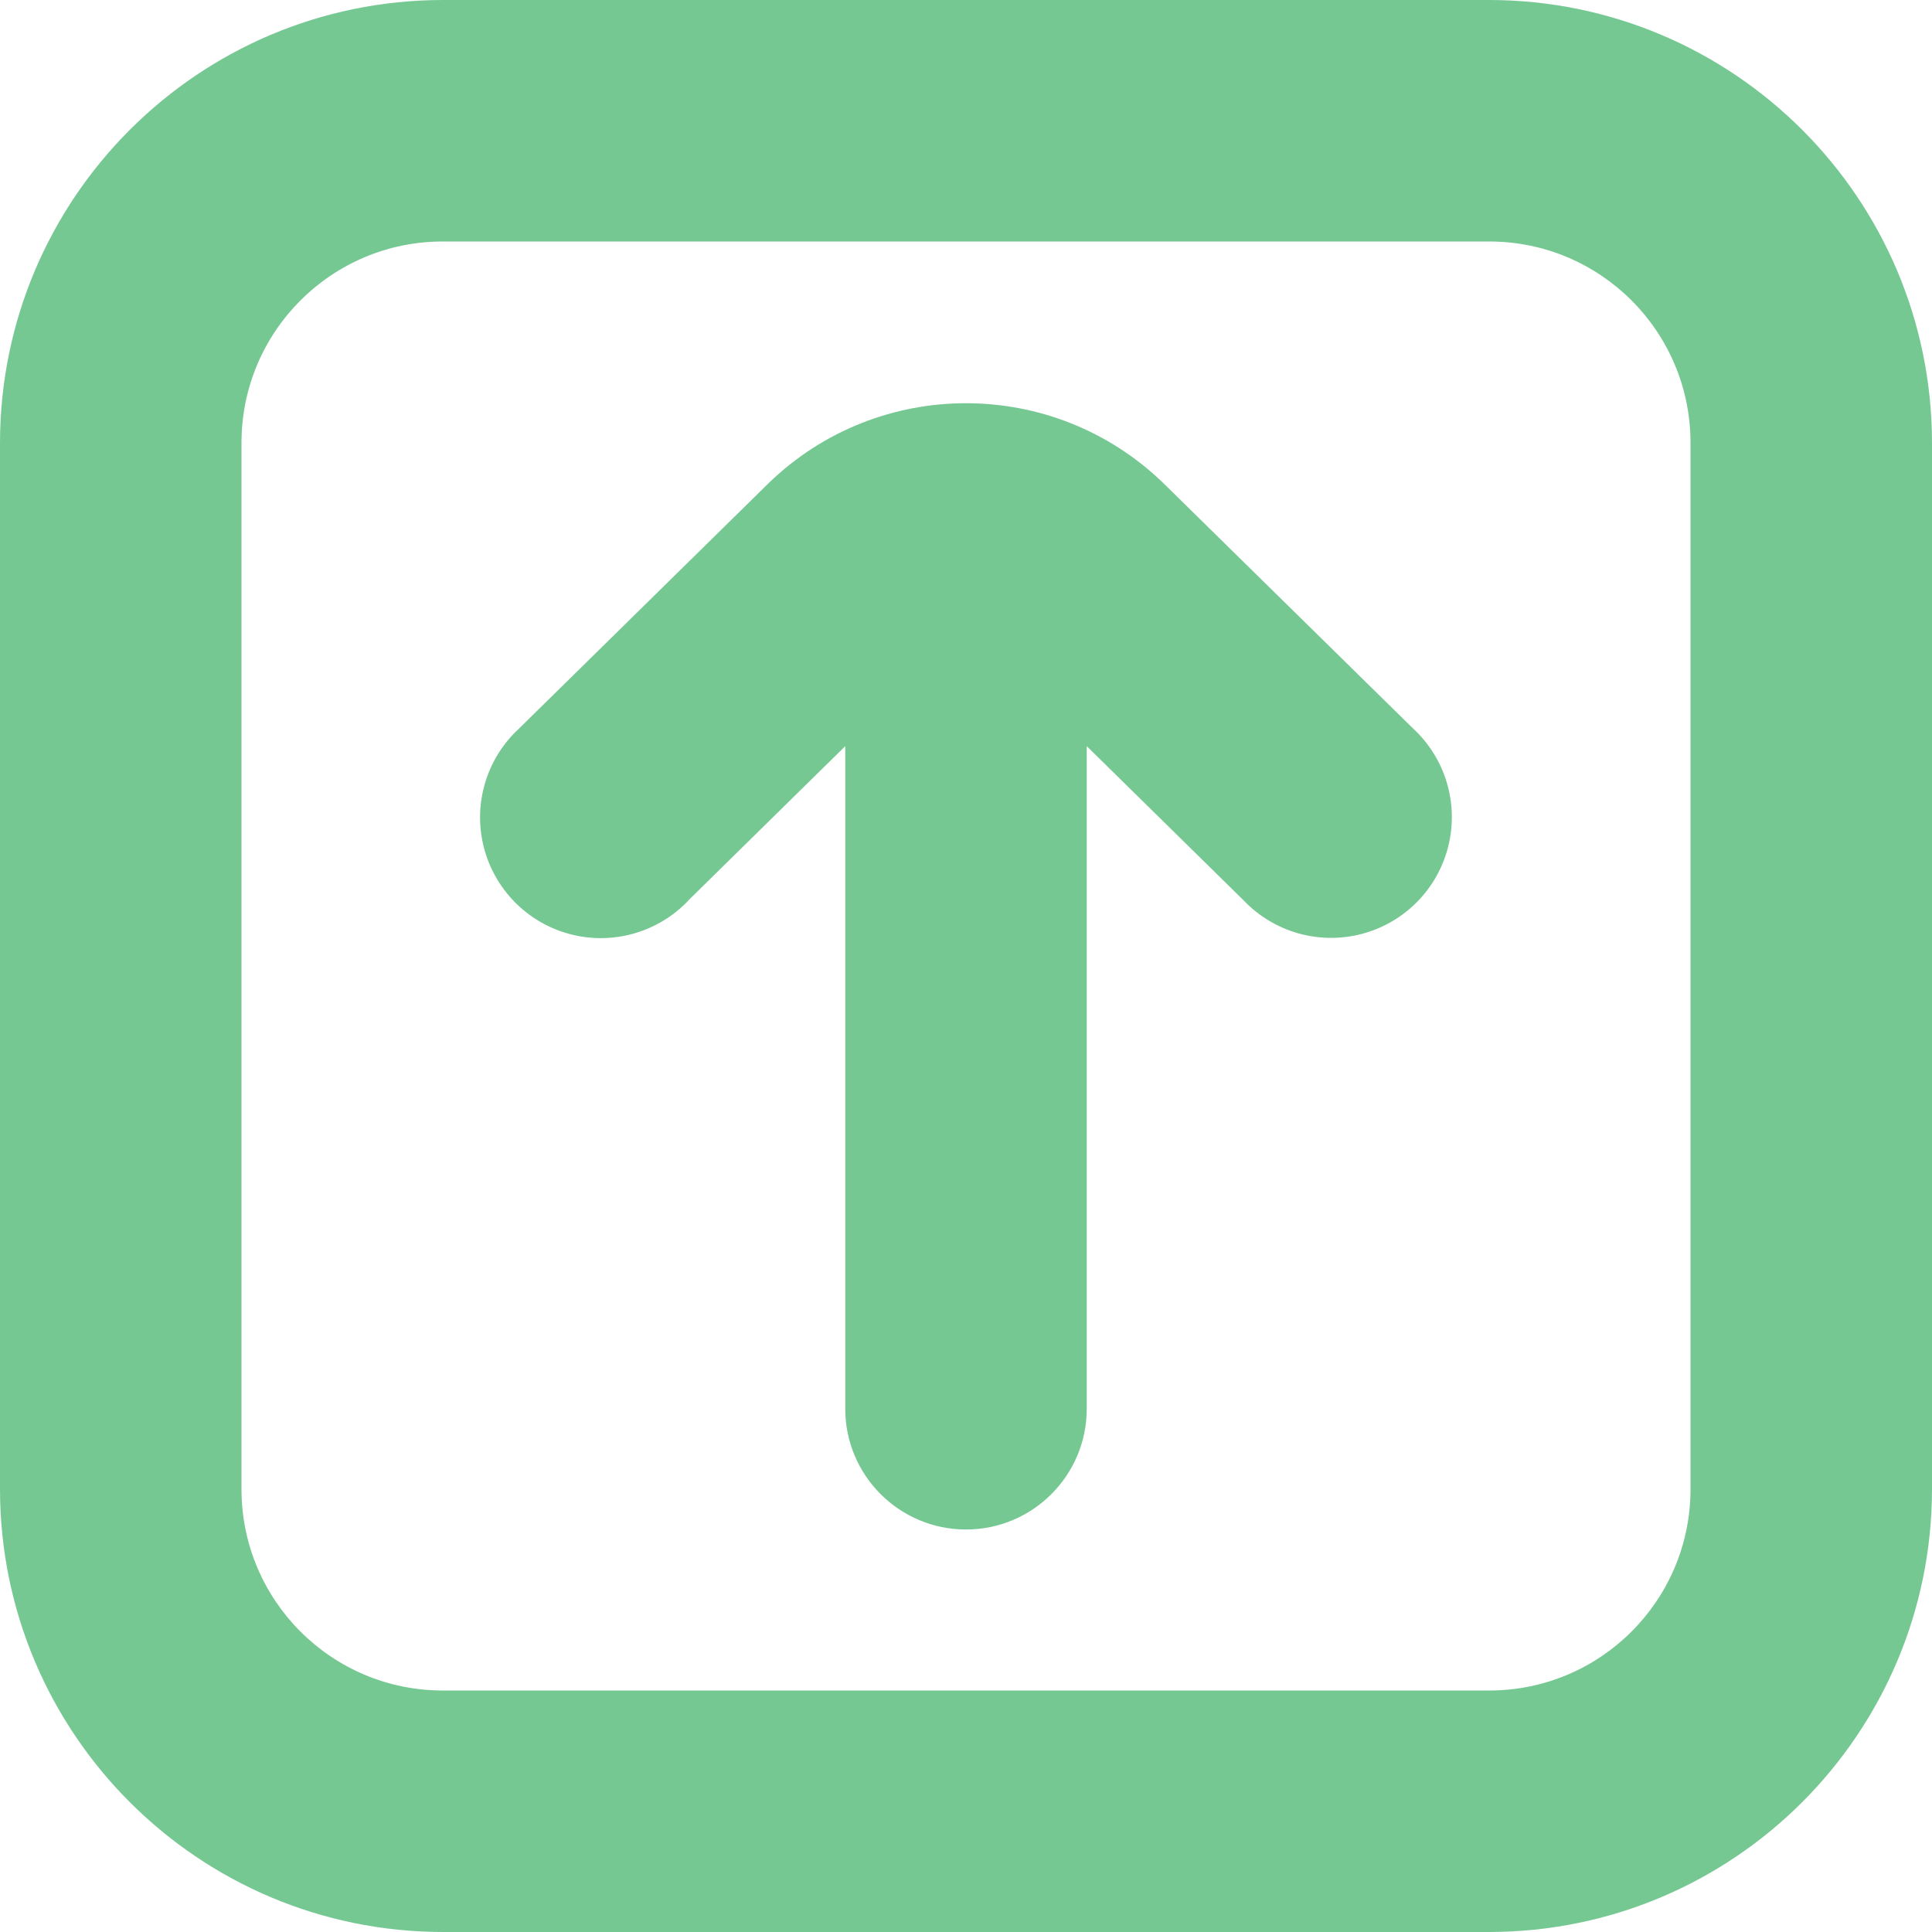
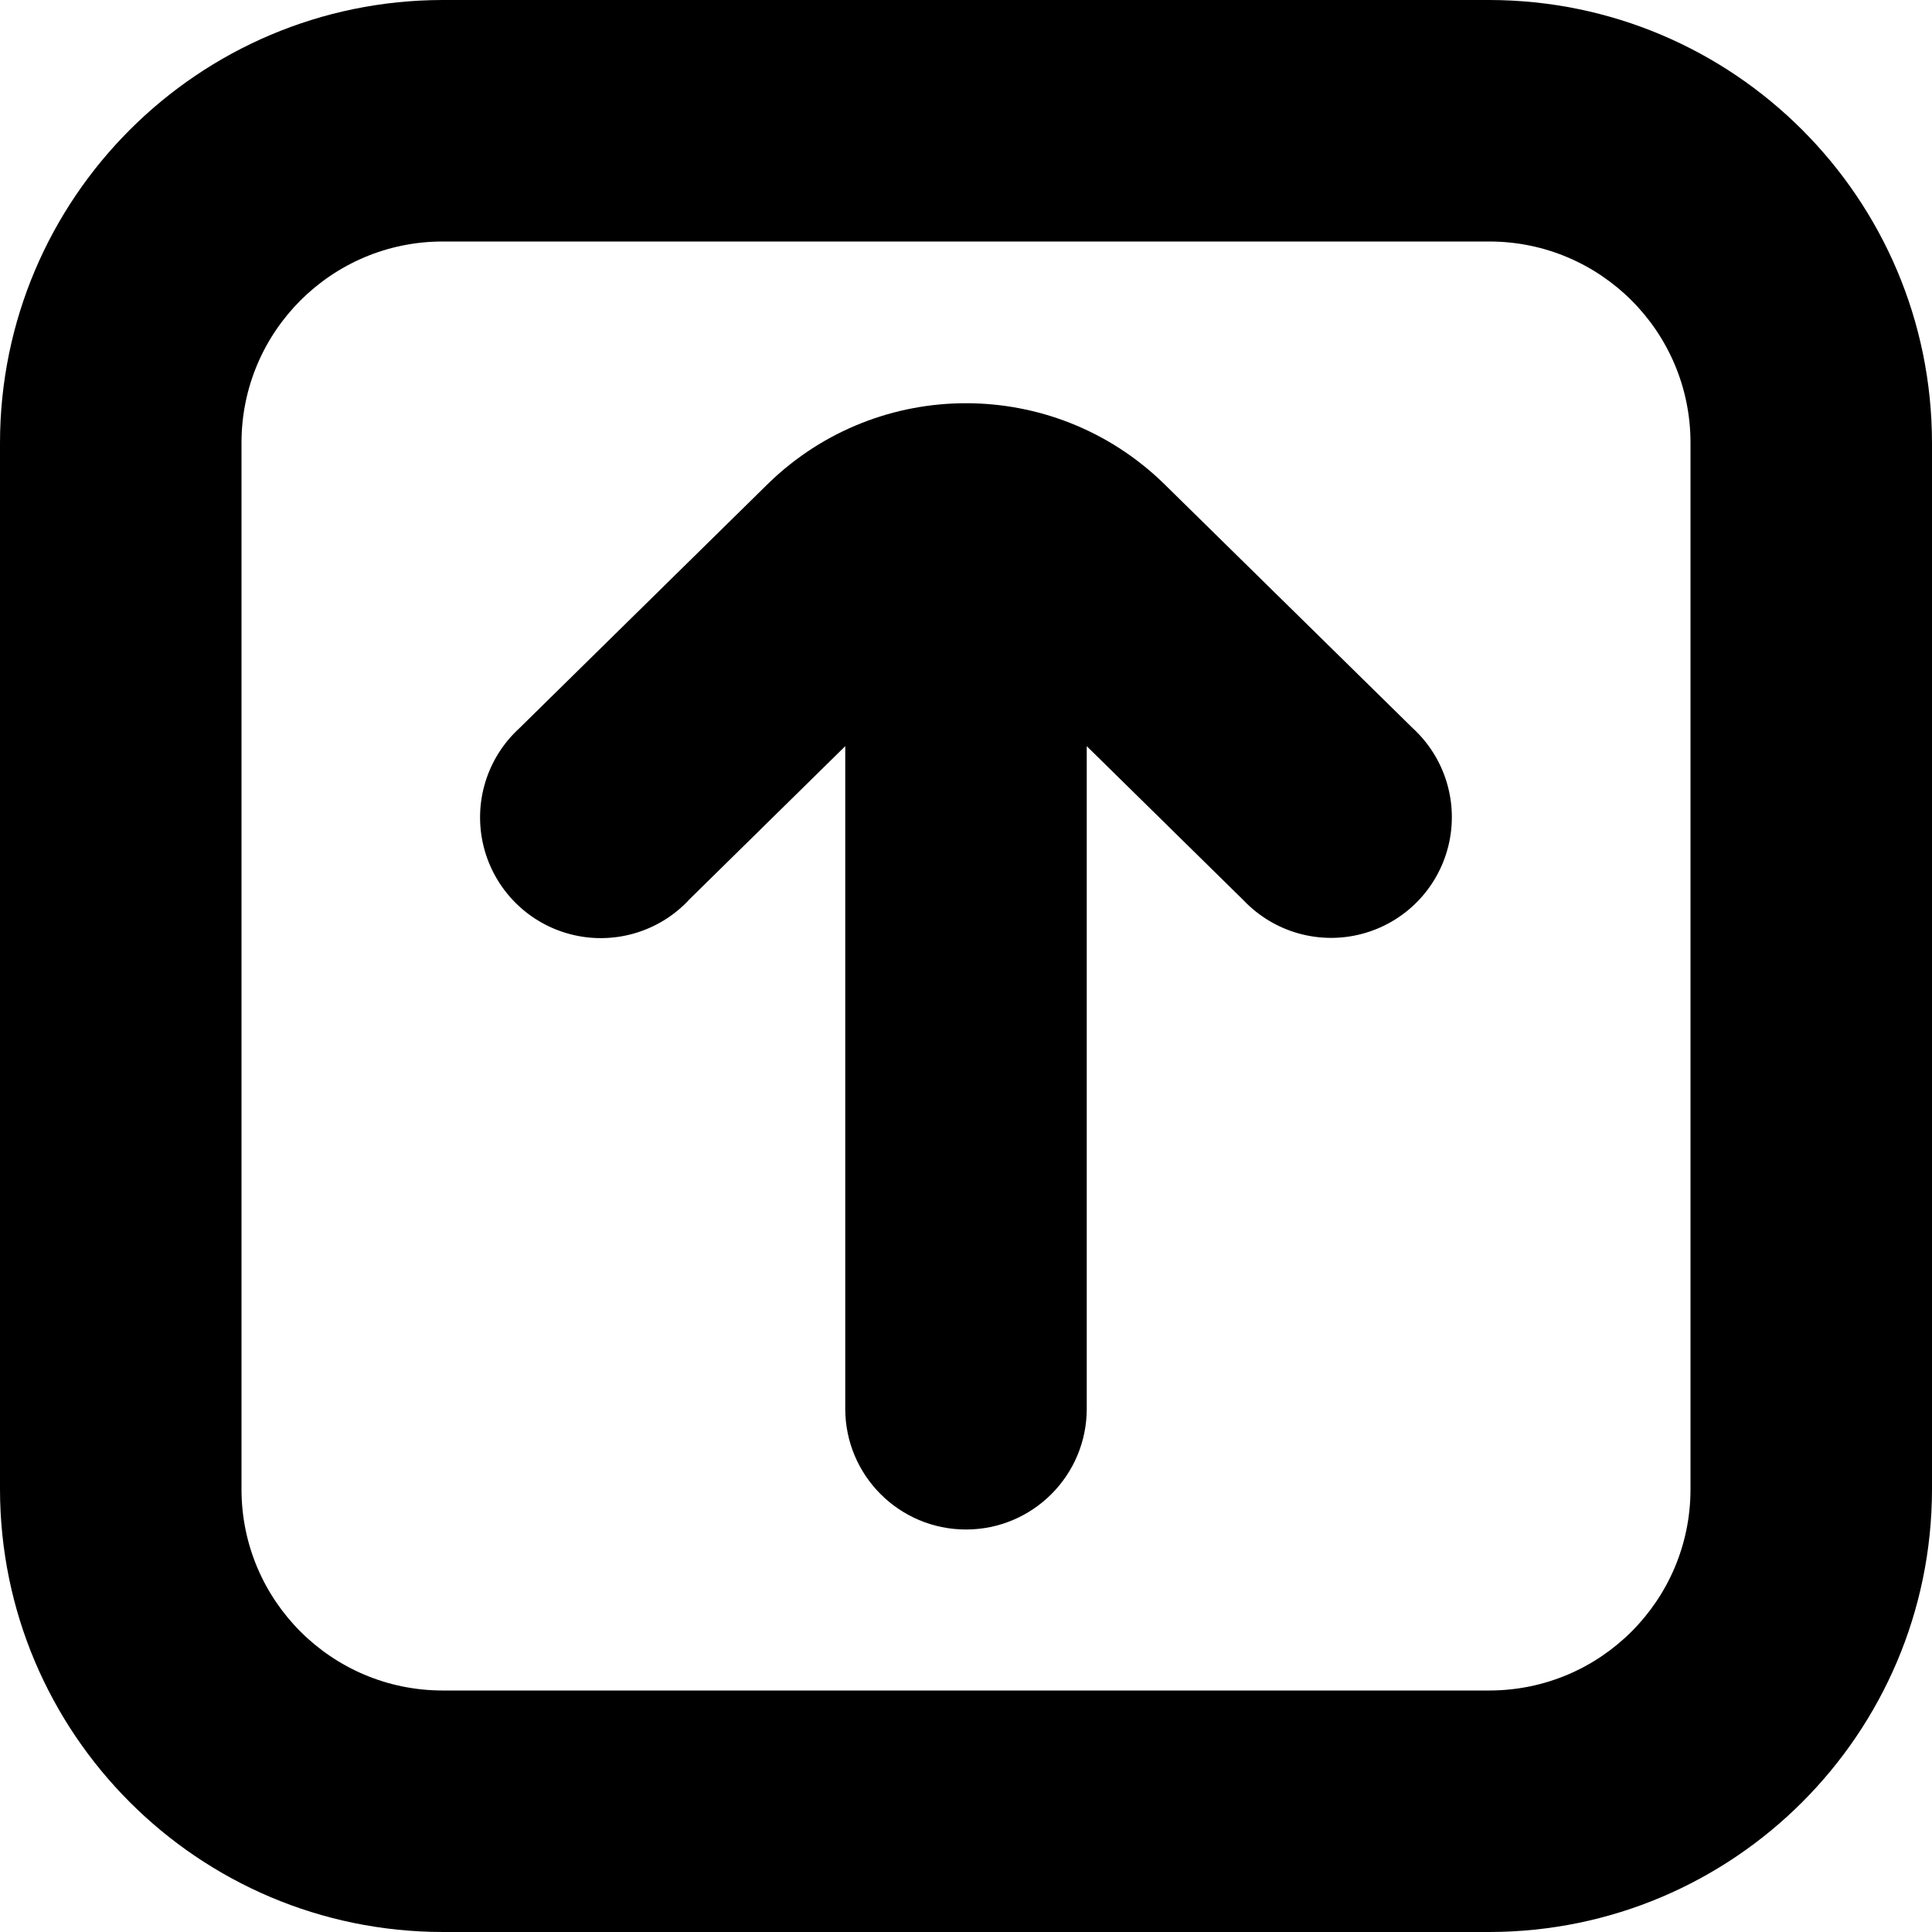
<svg xmlns="http://www.w3.org/2000/svg" id="arrow-circle-down" viewBox="0 0 24 24" width="512" height="512">
  <g>
-     <path fill="#76c893" d="M5.5,24h13A5.506,5.506,0,0,0,24,18.5V5.5A5.506,5.506,0,0,0,18.5,0H5.5A5.506,5.506,0,0,0,0,5.5v13A5.506,5.506,0,0,0,5.5,24ZM3,5.5A2.5,2.5,0,0,1,5.5,3h13A2.5,2.5,0,0,1,21,5.5v13A2.5,2.5,0,0,1,18.5,21H5.5A2.5,2.5,0,0,1,3,18.5Z" />
-     <path fill="#76c893" d="M8.551,11.185,10.5,9.269V17.5a1.5,1.5,0,0,0,3,0V9.269l1.949,1.916a1.5,1.5,0,1,0,2.1-2.14L14.45,6a3.524,3.524,0,0,0-4.9,0l-3.1,3.048a1.5,1.5,0,1,0,2.1,2.14Z" />
+     <path d="M5.5,24h13A5.506,5.506,0,0,0,24,18.5V5.5A5.506,5.506,0,0,0,18.5,0H5.5A5.506,5.506,0,0,0,0,5.5v13A5.506,5.506,0,0,0,5.5,24ZM3,5.5A2.5,2.5,0,0,1,5.5,3h13A2.5,2.5,0,0,1,21,5.5v13A2.5,2.5,0,0,1,18.5,21H5.5A2.5,2.5,0,0,1,3,18.5Z" />
+     <path d="M8.551,11.185,10.5,9.269V17.5a1.5,1.5,0,0,0,3,0V9.269l1.949,1.916a1.5,1.5,0,1,0,2.1-2.14L14.45,6a3.524,3.524,0,0,0-4.9,0l-3.1,3.048a1.5,1.5,0,1,0,2.1,2.14Z" />
  </g>
</svg>
